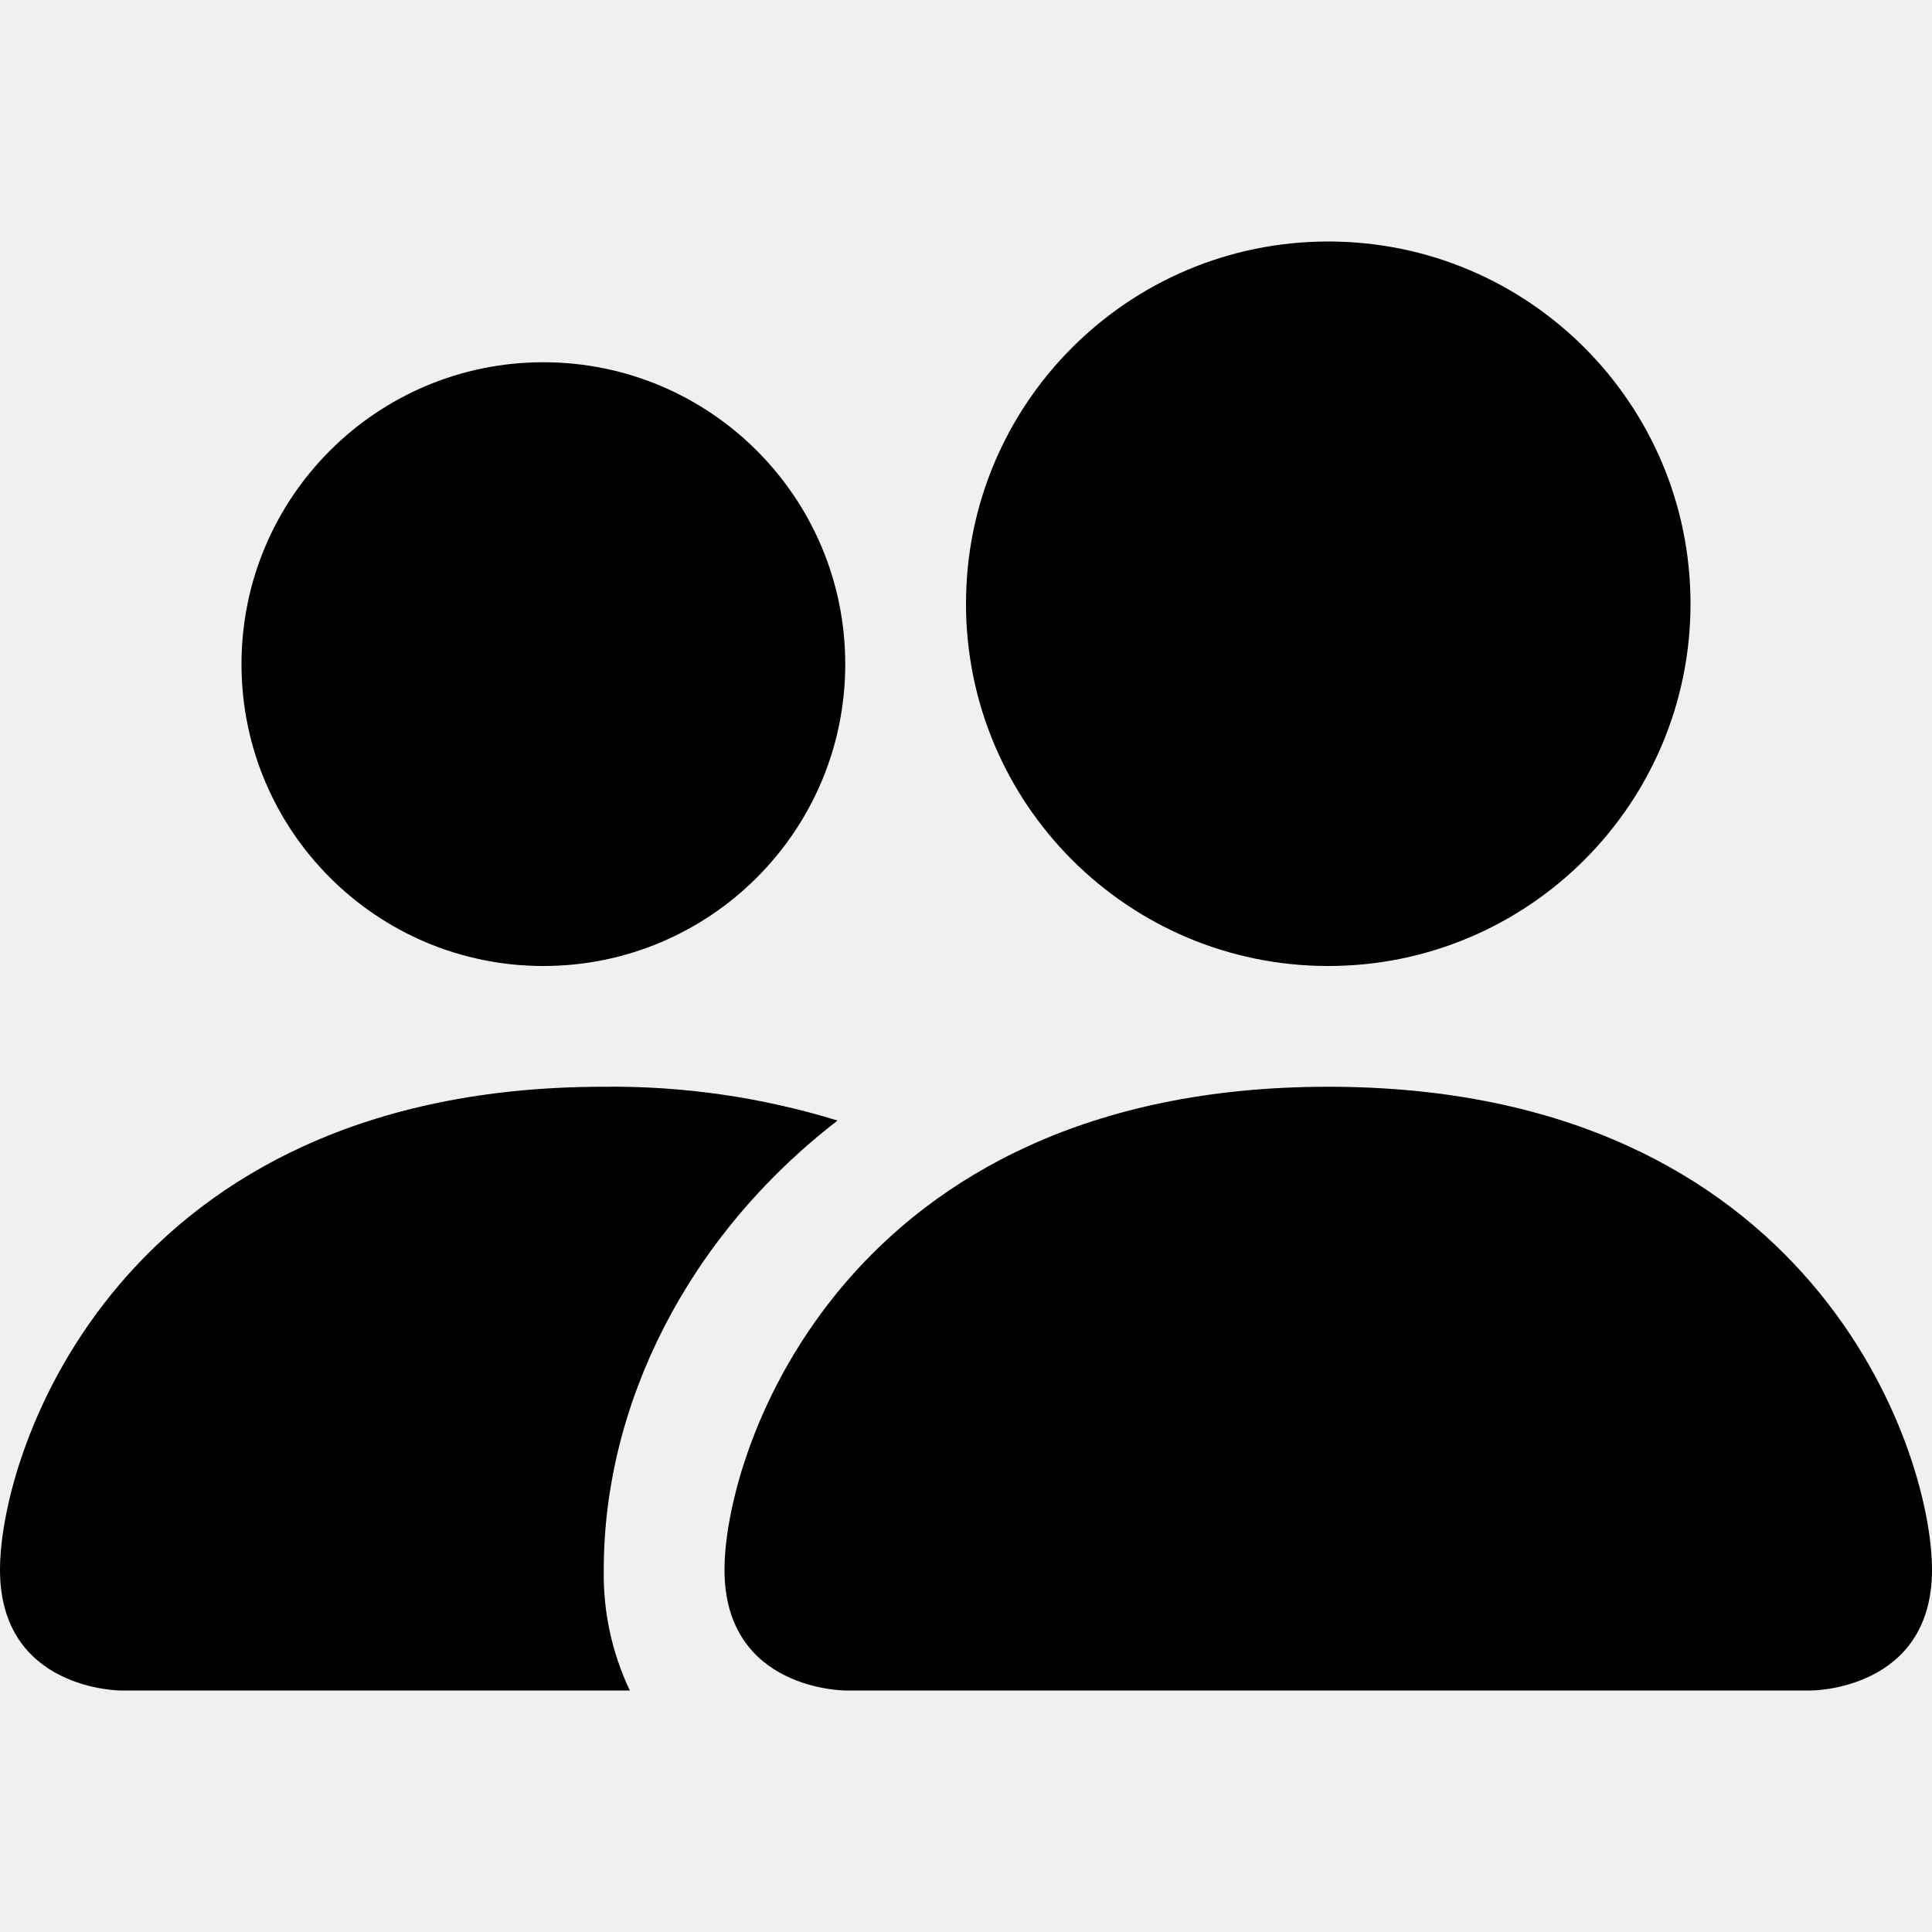
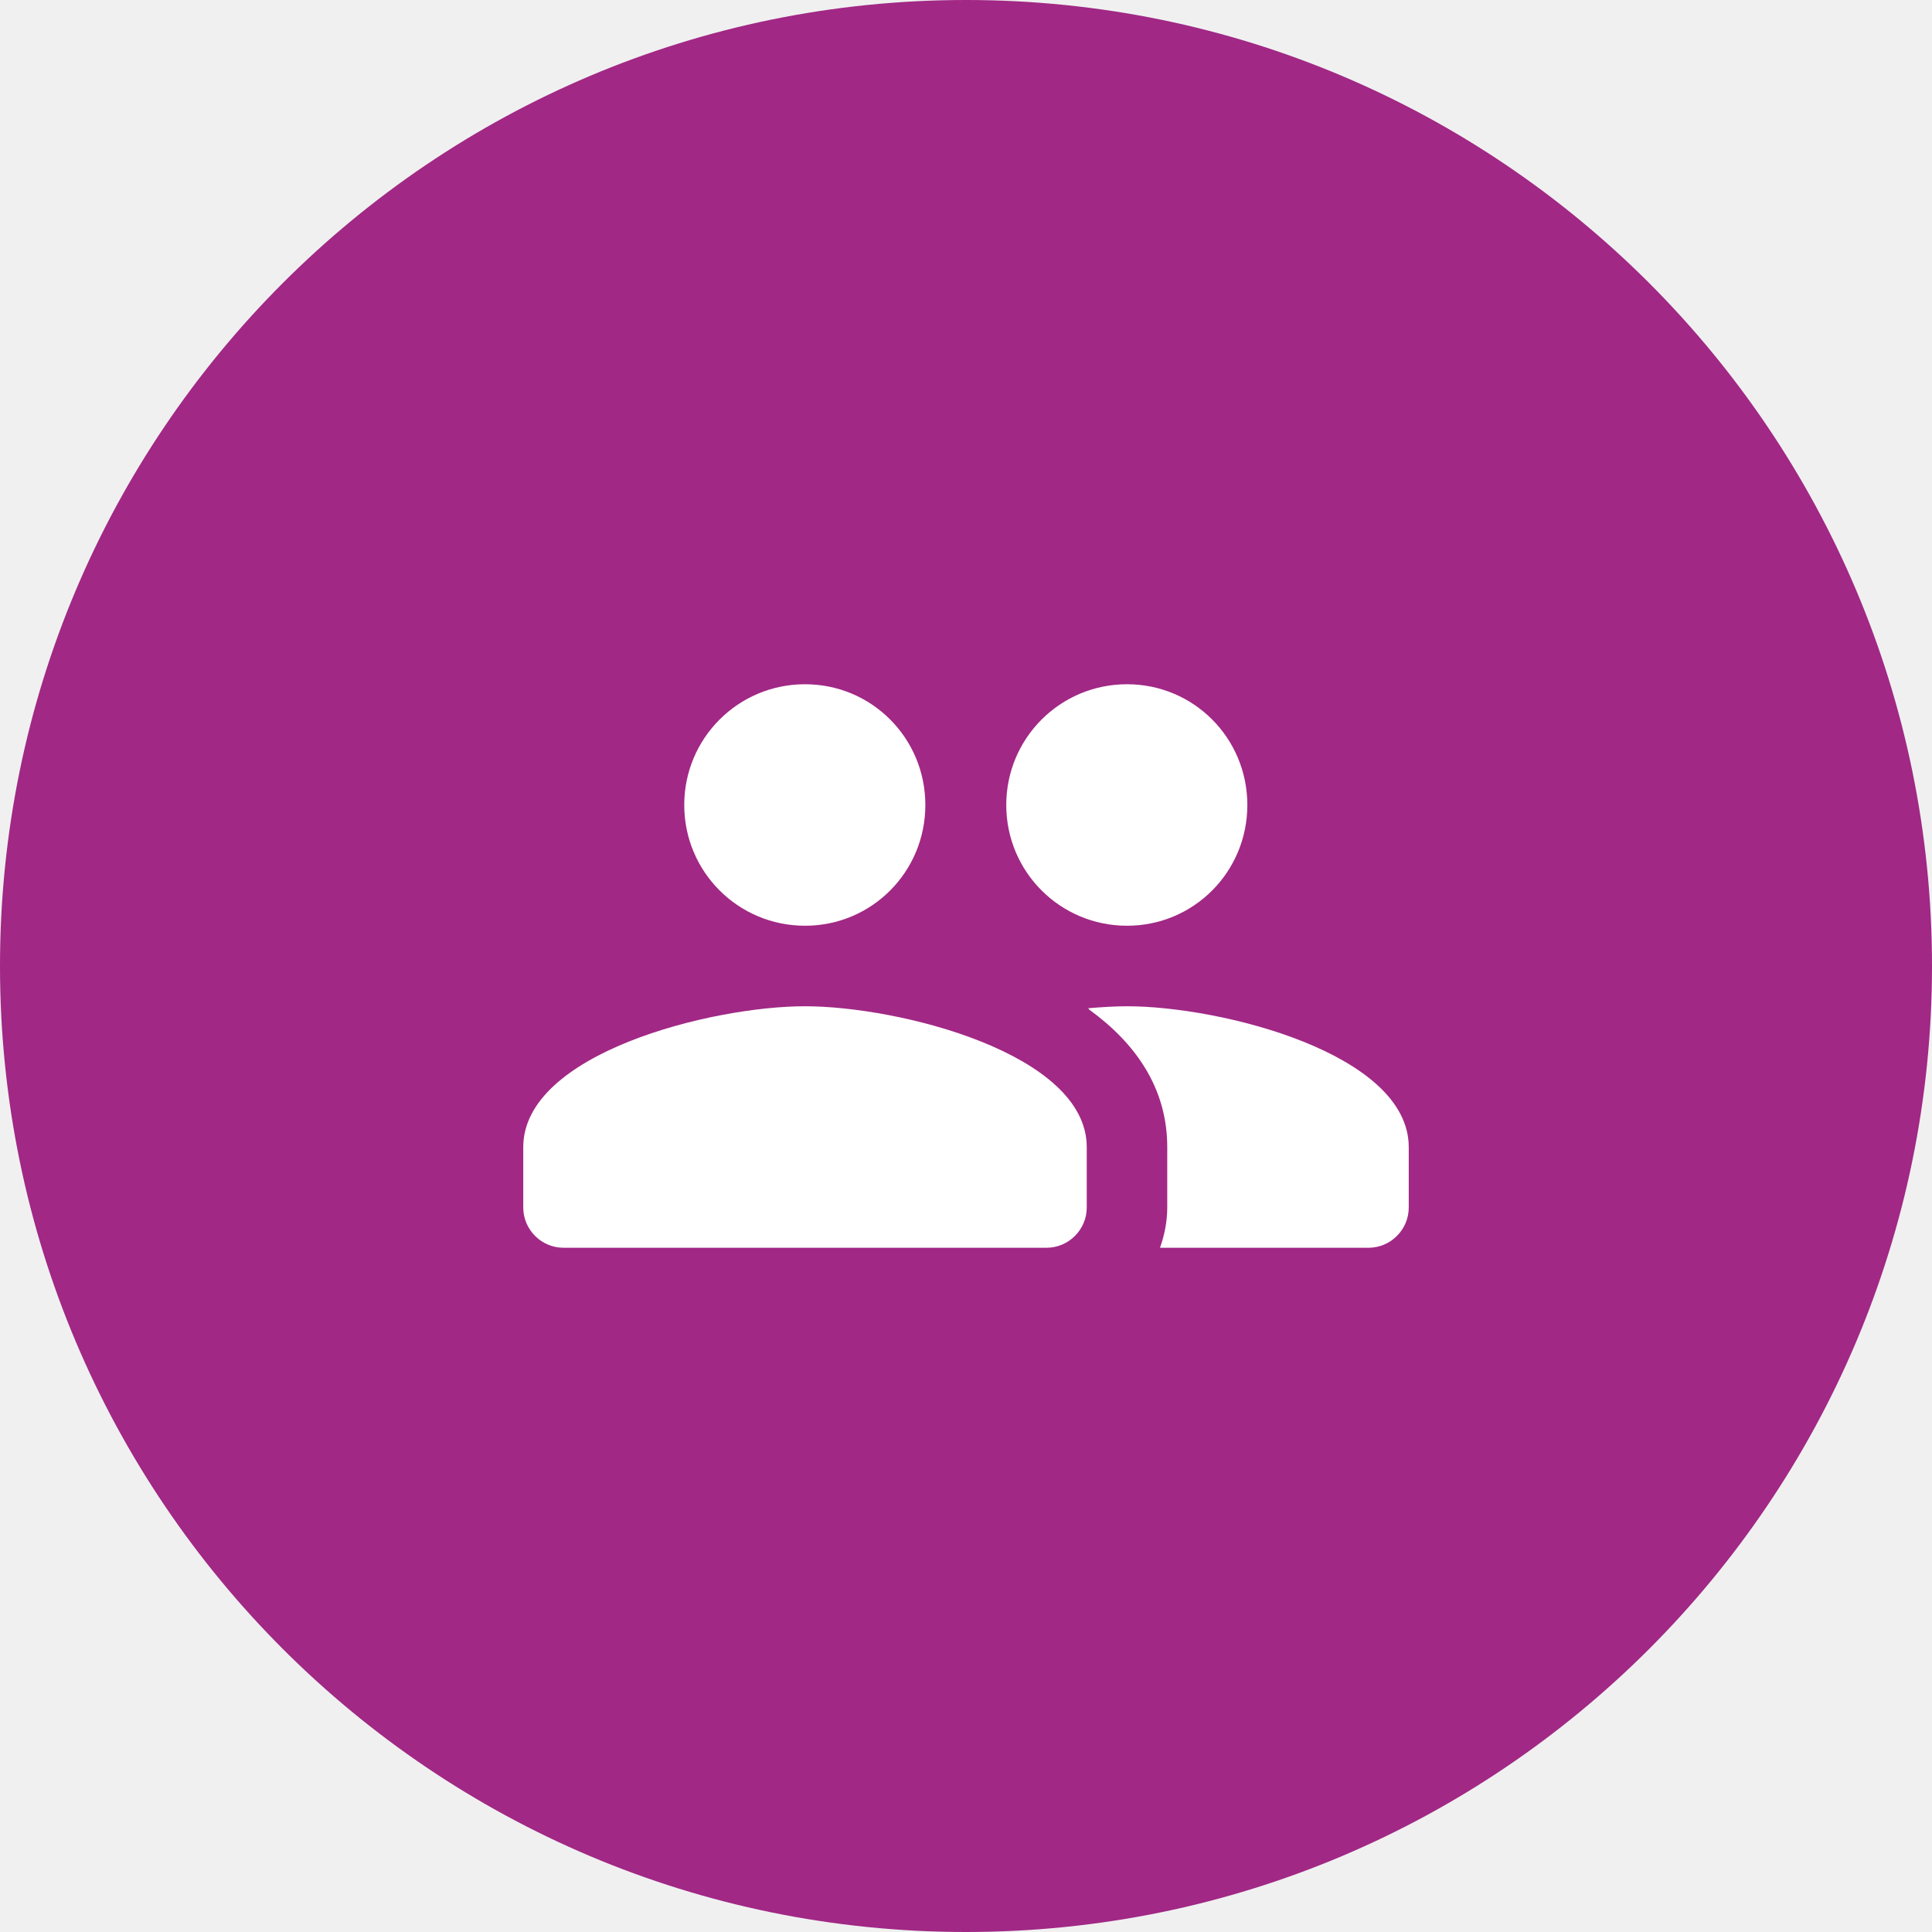
- <svg xmlns="http://www.w3.org/2000/svg" width="16" height="16" fill="currentColor" class="bi bi-people-fill" viewBox="0 0 16 16">
-   <path d="M7 14s-1 0-1-1 1-4 5-4 5 3 5 4-1 1-1 1H7Zm4-6a3 3 0 1 0 0-6 3 3 0 0 0 0 6Zm-5.784 6A2.238 2.238 0 0 1 5 13c0-1.355.68-2.75 1.936-3.72A6.325 6.325 0 0 0 5 9c-4 0-5 3-5 4s1 1 1 1h4.216ZM4.5 8a2.5 2.5 0 1 0 0-5 2.5 2.5 0 0 0 0 5Z" />
+ <svg xmlns="http://www.w3.org/2000/svg" width="80px" height="80px" viewBox="0 0 80 80" version="1.1">
+   <g id="Icon/Cards/Groups/Hover" stroke="none" stroke-width="1" fill="none" fill-rule="evenodd">
+     <circle id="Oval" fill="#A12885" fill-rule="nonzero" cx="40" cy="40" r="40" />
+     <g id="Group" transform="translate(20, 20)">
+       <polygon id="Path" points="0 0 40 0 40 40 0 40" />
+       <path d="M26.667,18.333 C29.433,18.333 31.65,16.1 31.65,13.333 C31.65,10.567 29.433,8.333 26.667,8.333 C23.9,8.333 21.667,10.567 21.667,13.333 C21.667,16.1 23.9,18.333 26.667,18.333 Z M13.333,18.333 C16.1,18.333 18.317,16.1 18.317,13.333 C18.317,10.567 16.1,8.333 13.333,8.333 C10.567,8.333 8.333,10.567 8.333,13.333 C8.333,16.1 10.567,18.333 13.333,18.333 Z M13.333,21.667 C9.45,21.667 1.667,23.617 1.667,27.5 L1.667,30 C1.667,30.917 2.417,31.667 3.333,31.667 L23.333,31.667 C24.25,31.667 25,30.917 25,30 L25,27.5 C25,23.617 17.217,21.667 13.333,21.667 Z M26.667,21.667 C26.183,21.667 25.633,21.7 25.05,21.75 C25.083,21.767 25.1,21.8 25.117,21.817 C27.017,23.2 28.333,25.05 28.333,27.5 L28.333,30 C28.333,30.583 28.217,31.15 28.033,31.667 L36.667,31.667 C37.583,31.667 38.333,30.917 38.333,30 L38.333,27.5 C38.333,23.617 30.55,21.667 26.667,21.667 Z" id="Shape" fill="#FFFFFF" fill-rule="nonzero" />
+     </g>
+   </g>
</svg>
